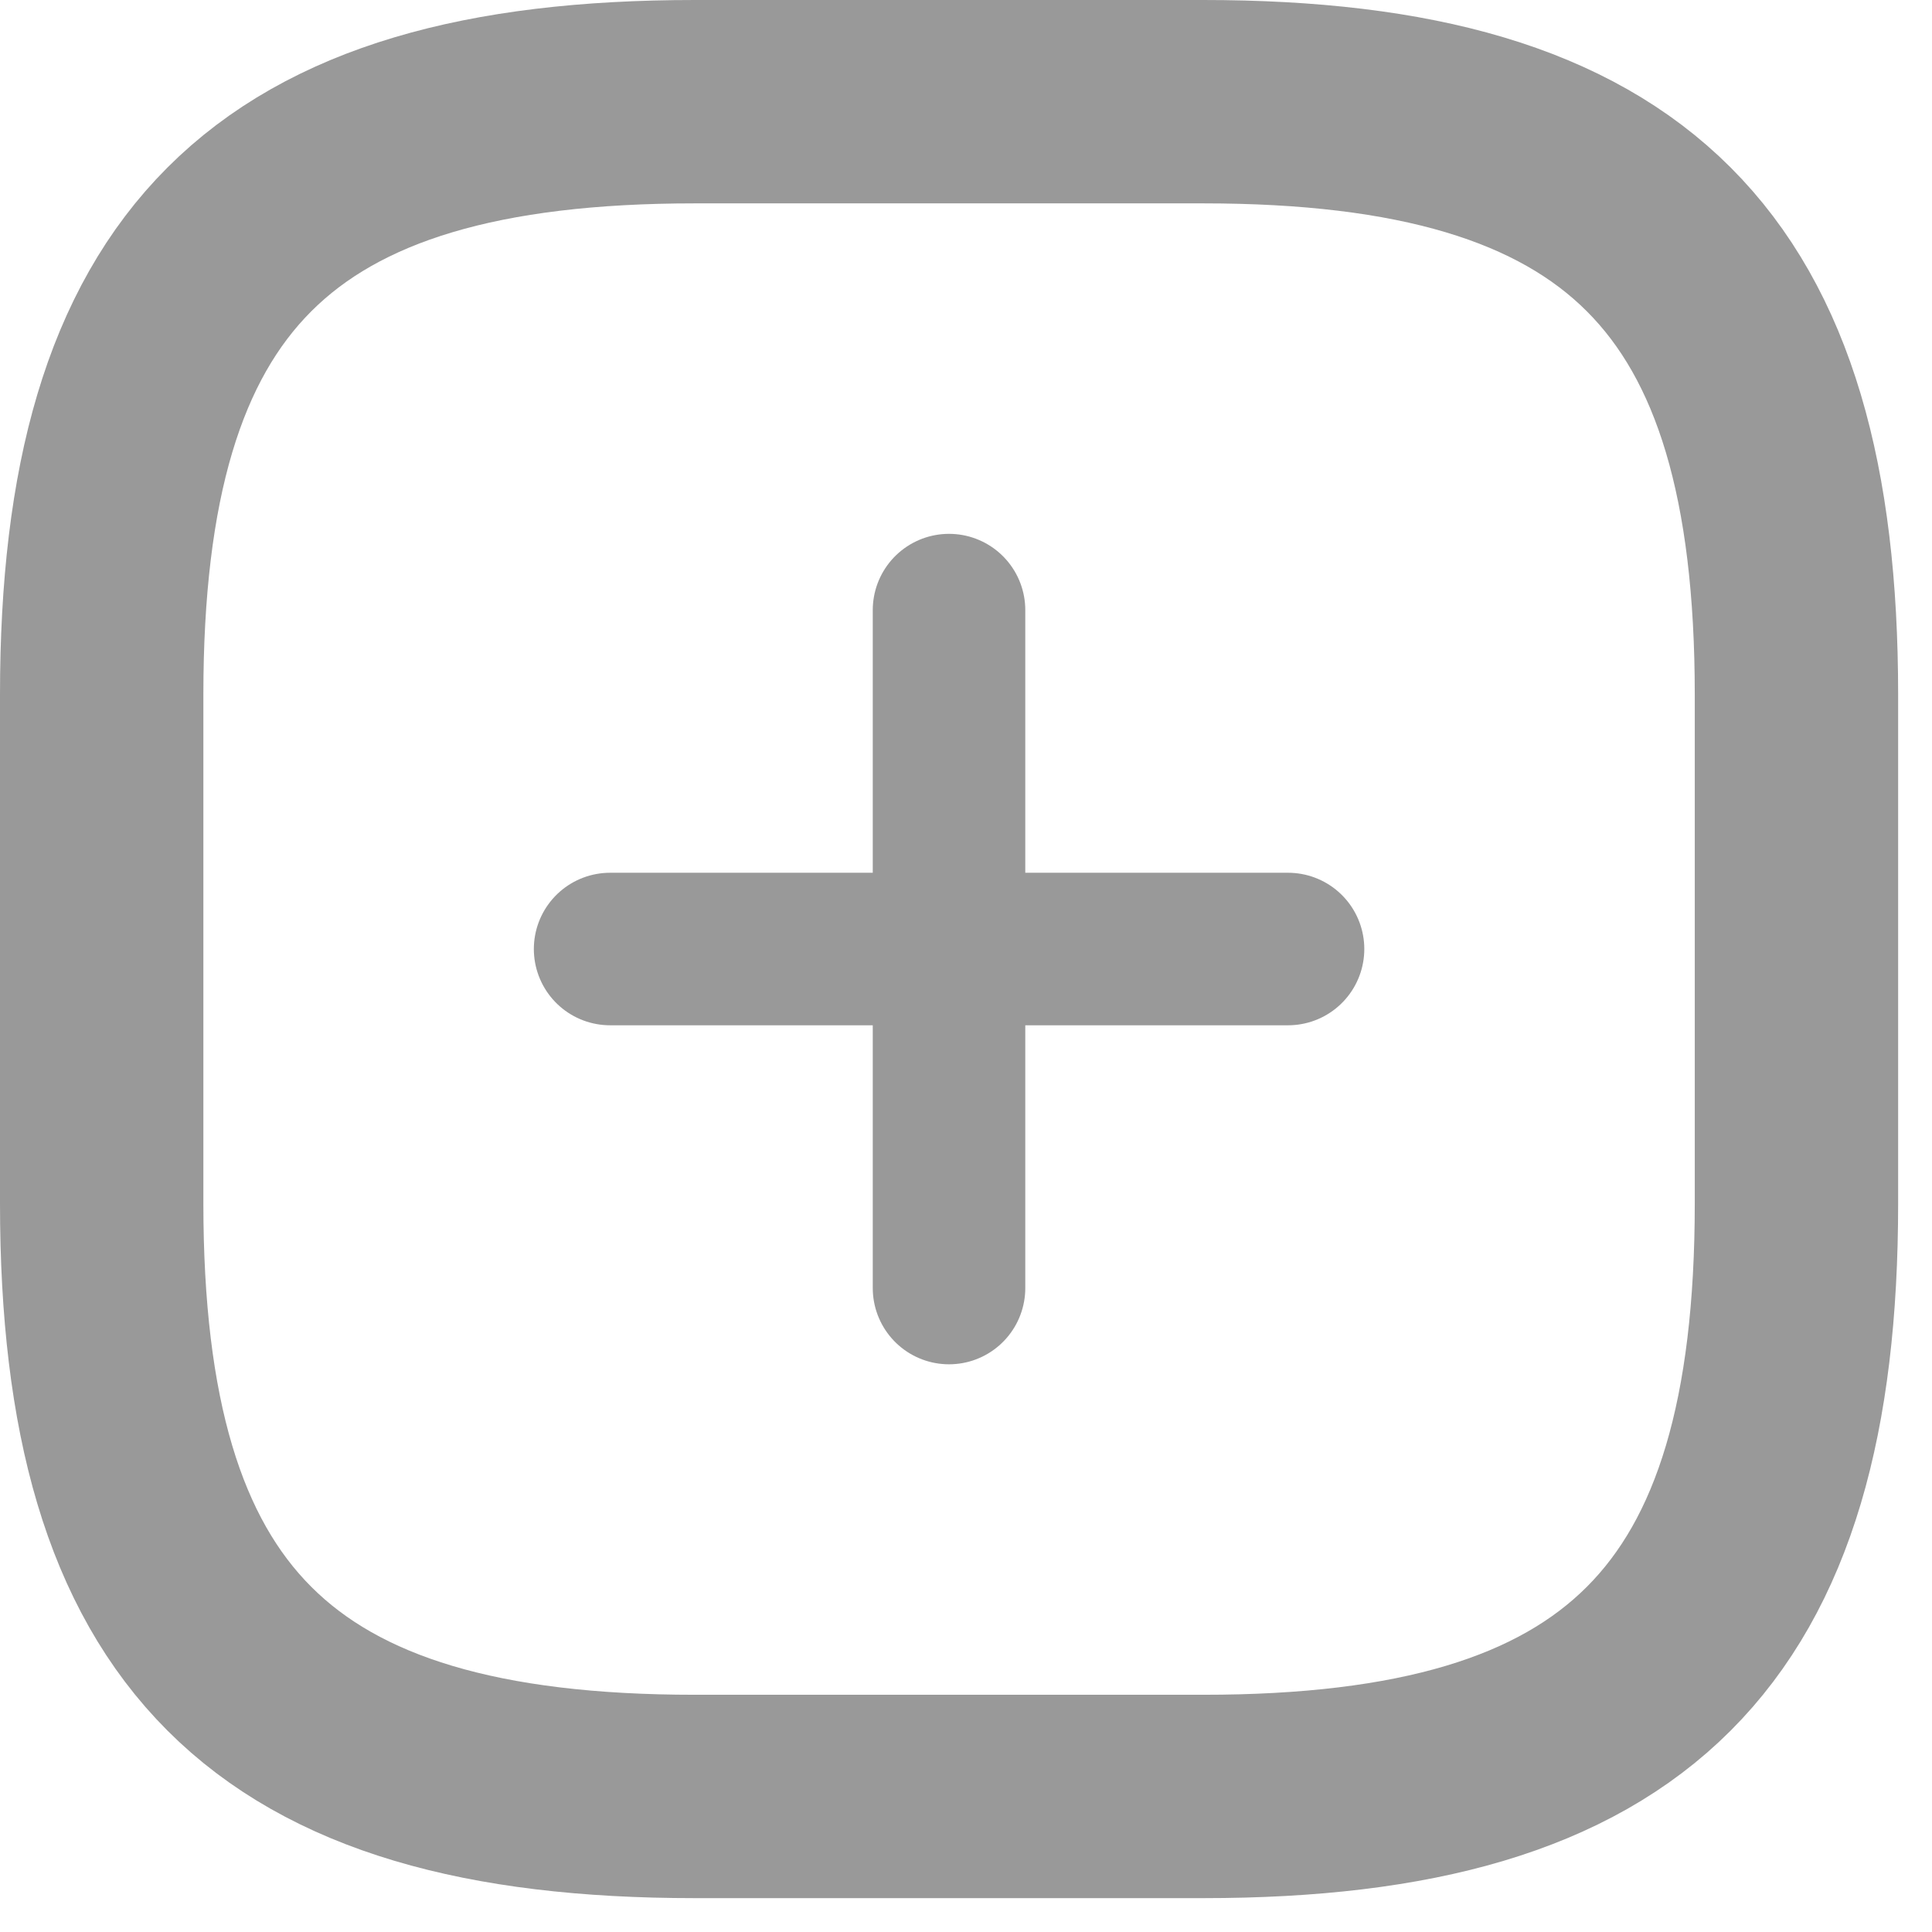
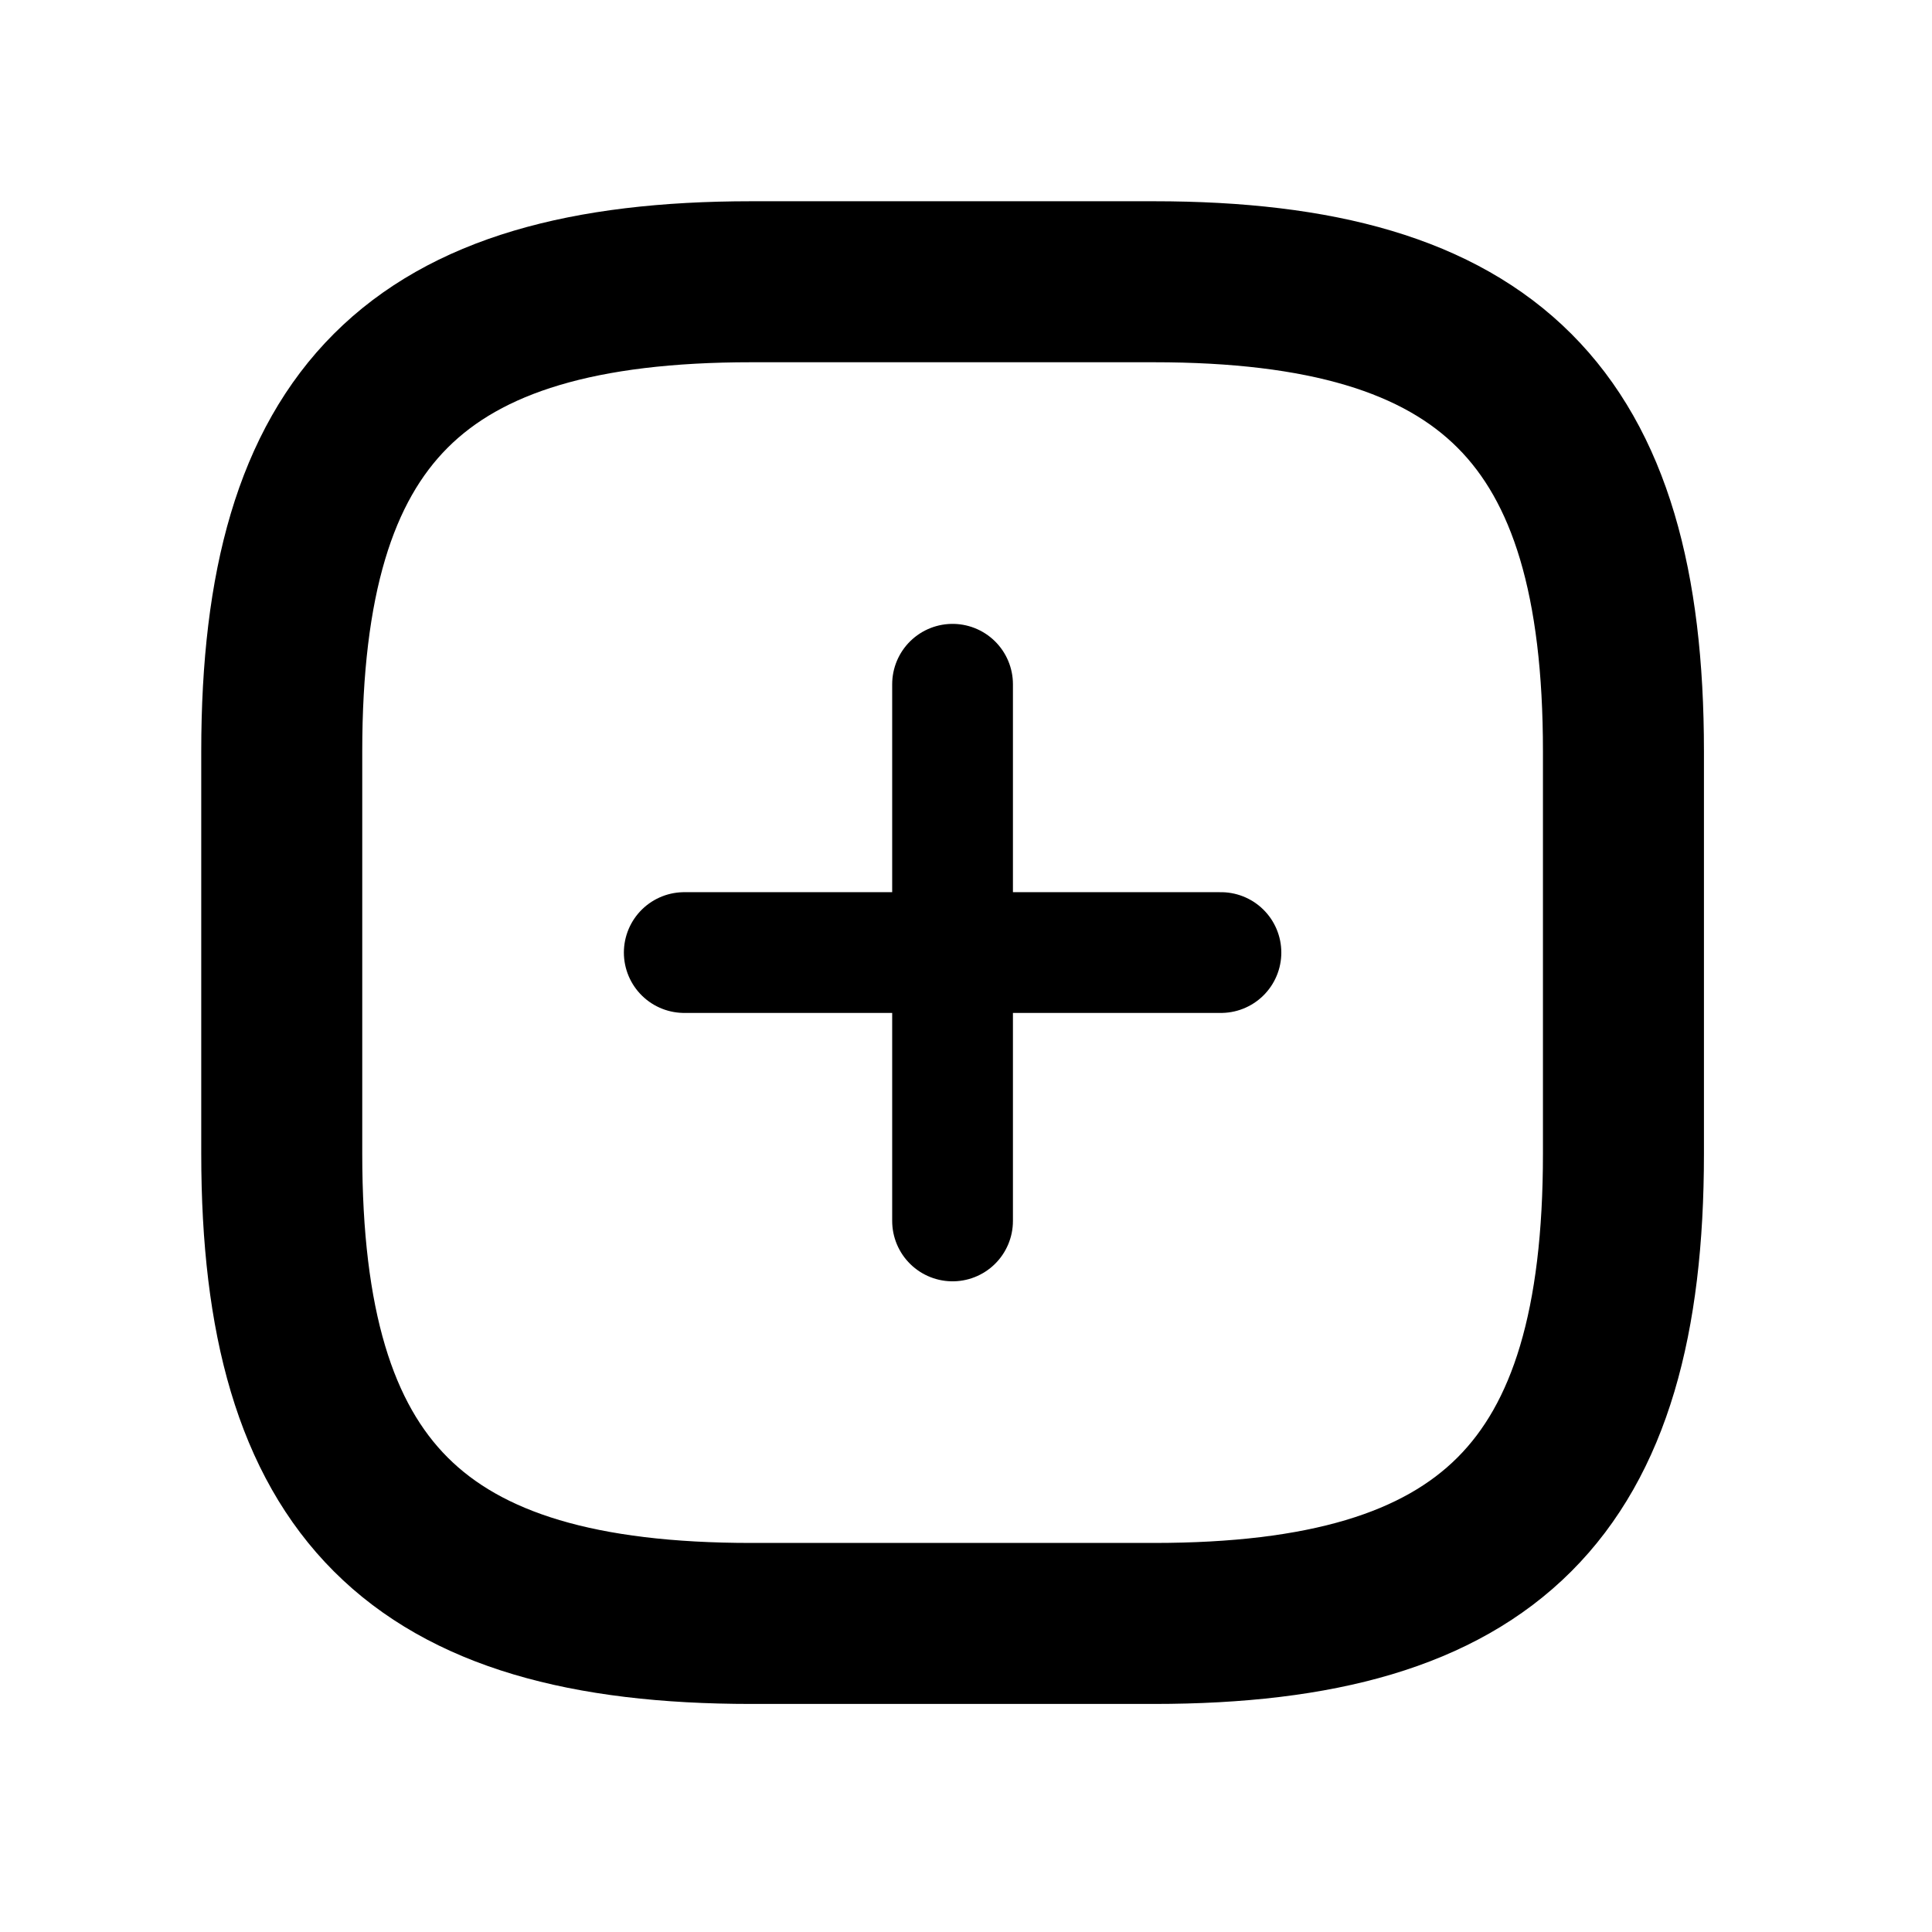
- <svg xmlns="http://www.w3.org/2000/svg" width="19" height="19" viewBox="0 0 19 19" fill="none">
-   <path d="M6 9.333H12.667" stroke="#999999" stroke-width="1.5" stroke-linecap="round" stroke-linejoin="round" />
-   <path d="M9.333 12.667V6" stroke="#999999" stroke-width="1.5" stroke-linecap="round" stroke-linejoin="round" />
-   <path d="M6.833 17.667H11.833C16 17.667 17.667 16 17.667 11.833V6.833C17.667 2.667 16 1 11.833 1H6.833C2.667 1 1 2.667 1 6.833V11.833C1 16 2.667 17.667 6.833 17.667Z" stroke="#999999" stroke-width="2" stroke-linecap="round" stroke-linejoin="round" />
+ <svg xmlns="http://www.w3.org/2000/svg" width="24" height="24" viewBox="0 0 24 24" fill="none">
+   <g transform="translate(2.5, 2.5)">
+     <path d="M6 9.333H12.667" stroke="black" stroke-width="1.5" stroke-linecap="round" stroke-linejoin="round" />
+     <path d="M9.333 12.667V6" stroke="black" stroke-width="1.5" stroke-linecap="round" stroke-linejoin="round" />
+     <path d="M6.833 17.667H11.833C16 17.667 17.667 16 17.667 11.833V6.833C17.667 2.667 16 1 11.833 1H6.833C2.667 1 1 2.667 1 6.833V11.833C1 16 2.667 17.667 6.833 17.667Z" stroke="black" stroke-width="2" stroke-linecap="round" stroke-linejoin="round" />
+   </g>
</svg>
